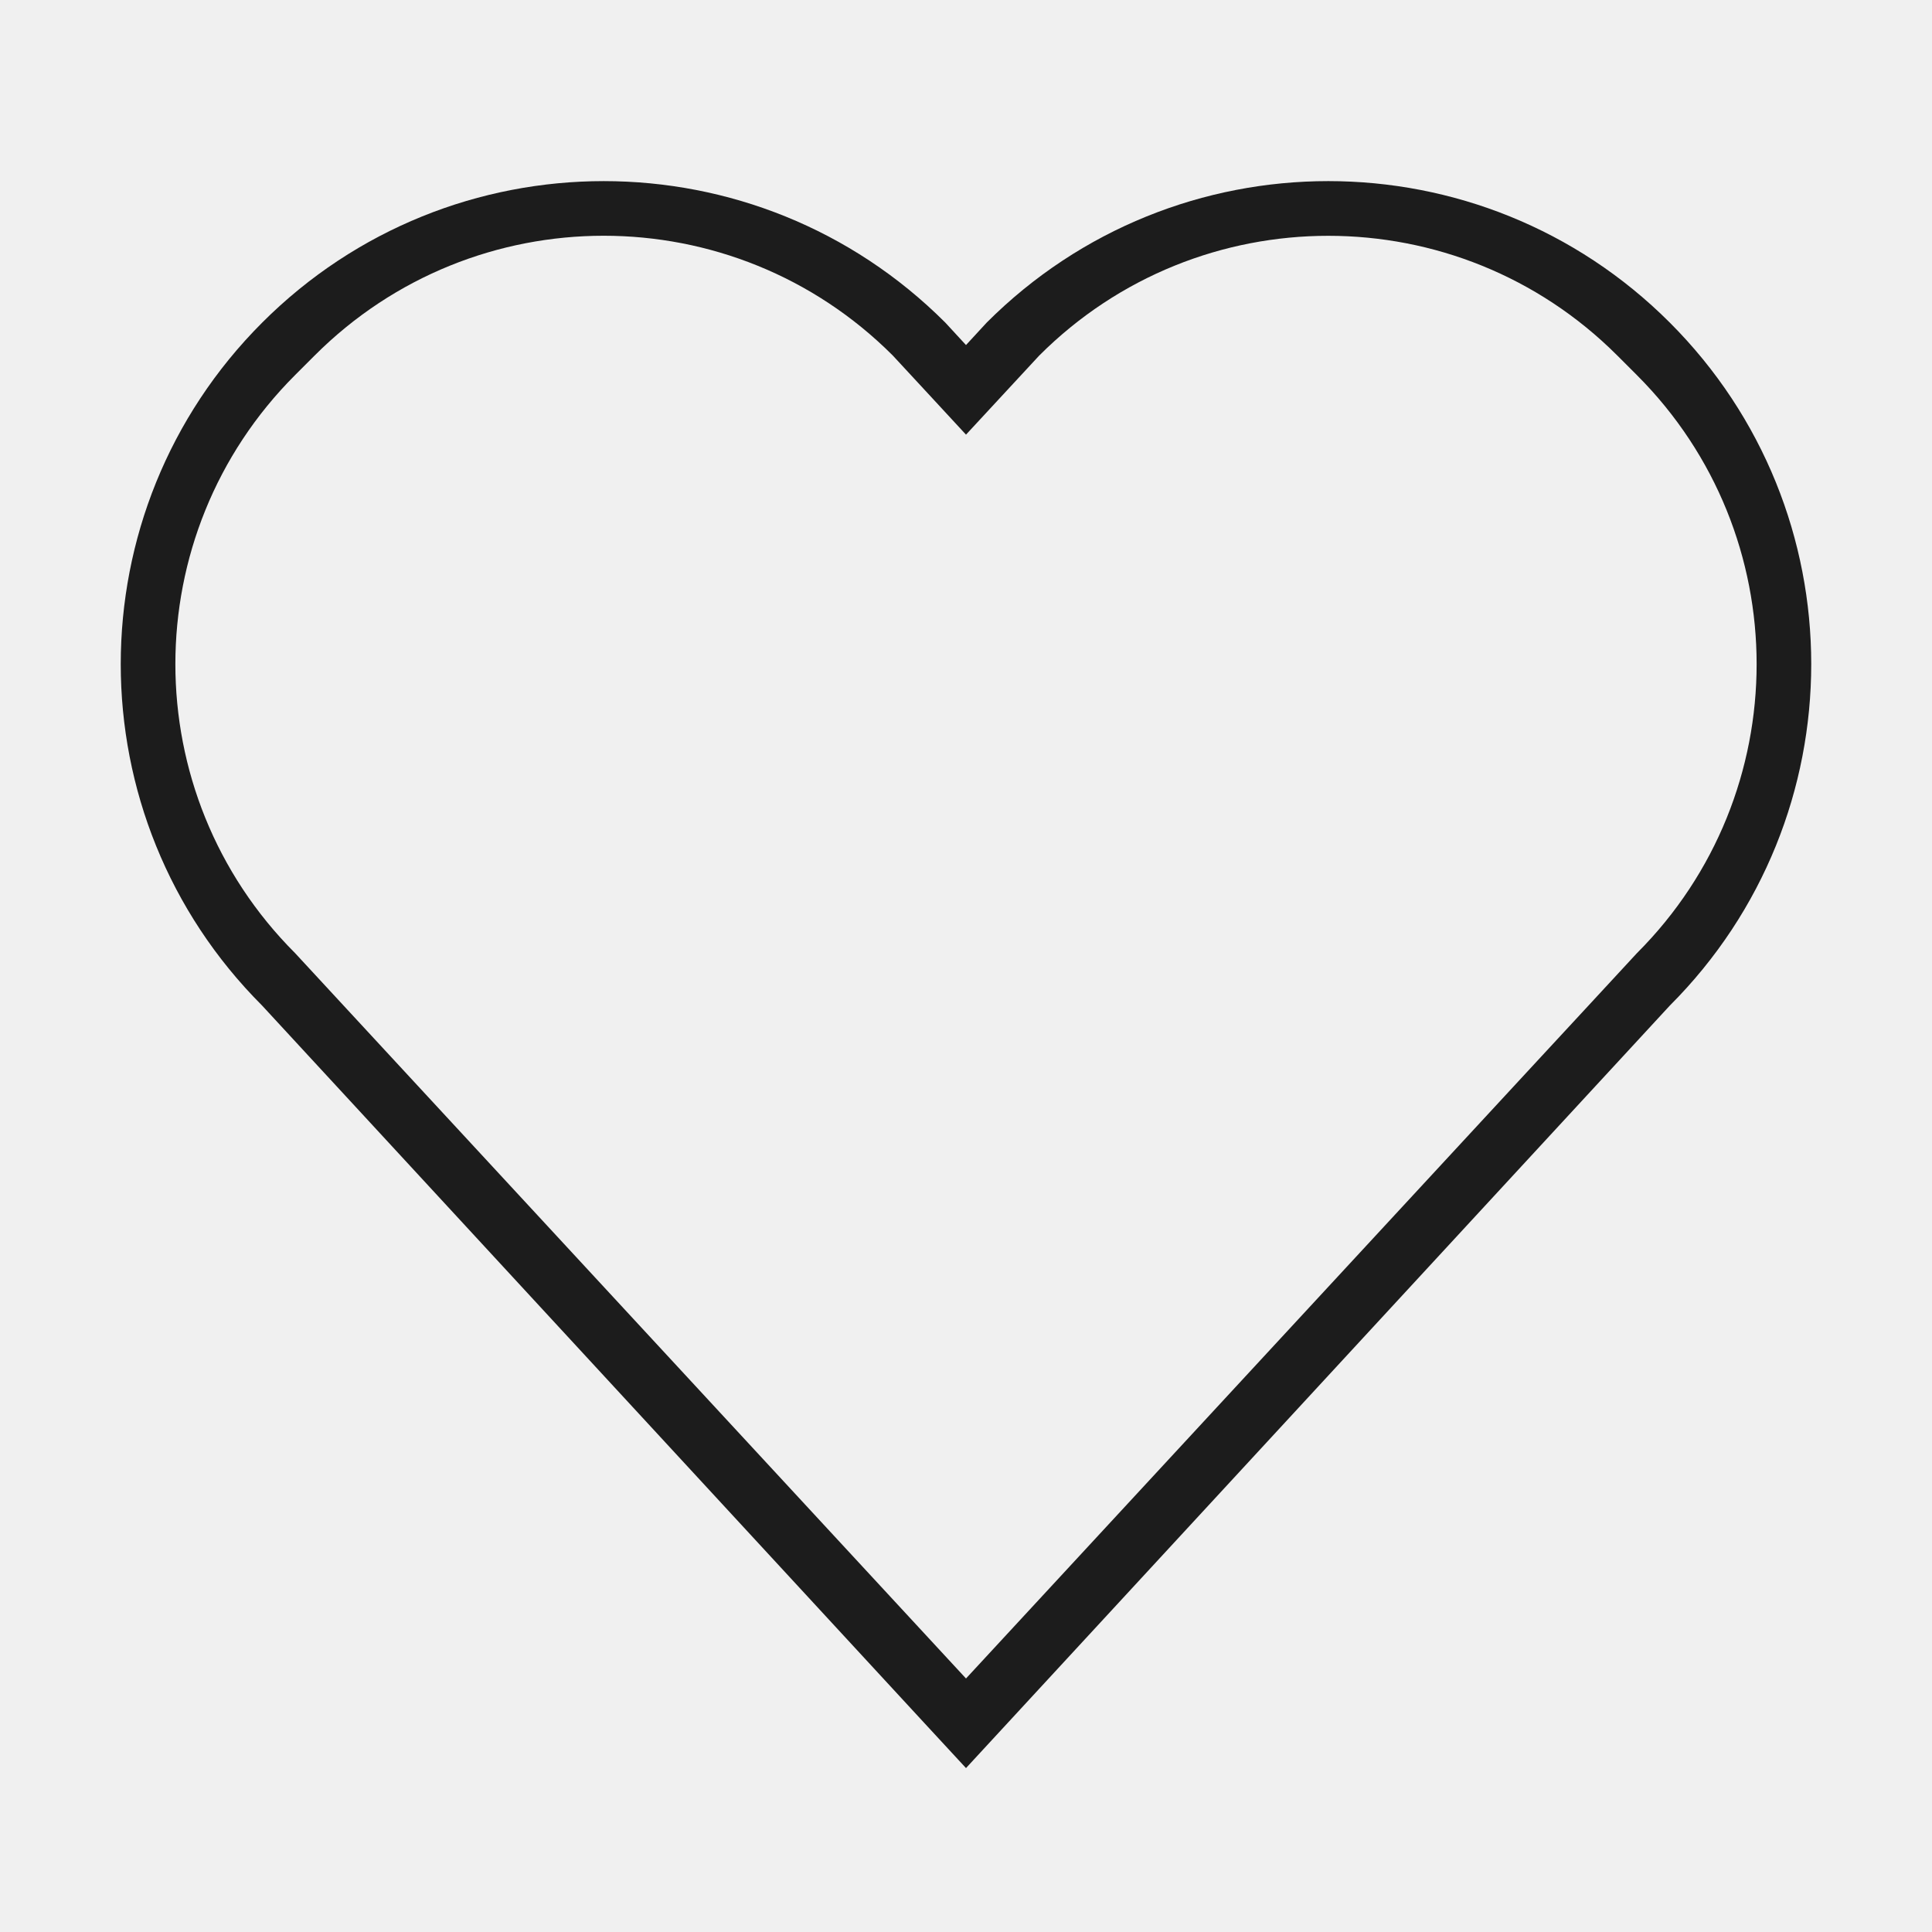
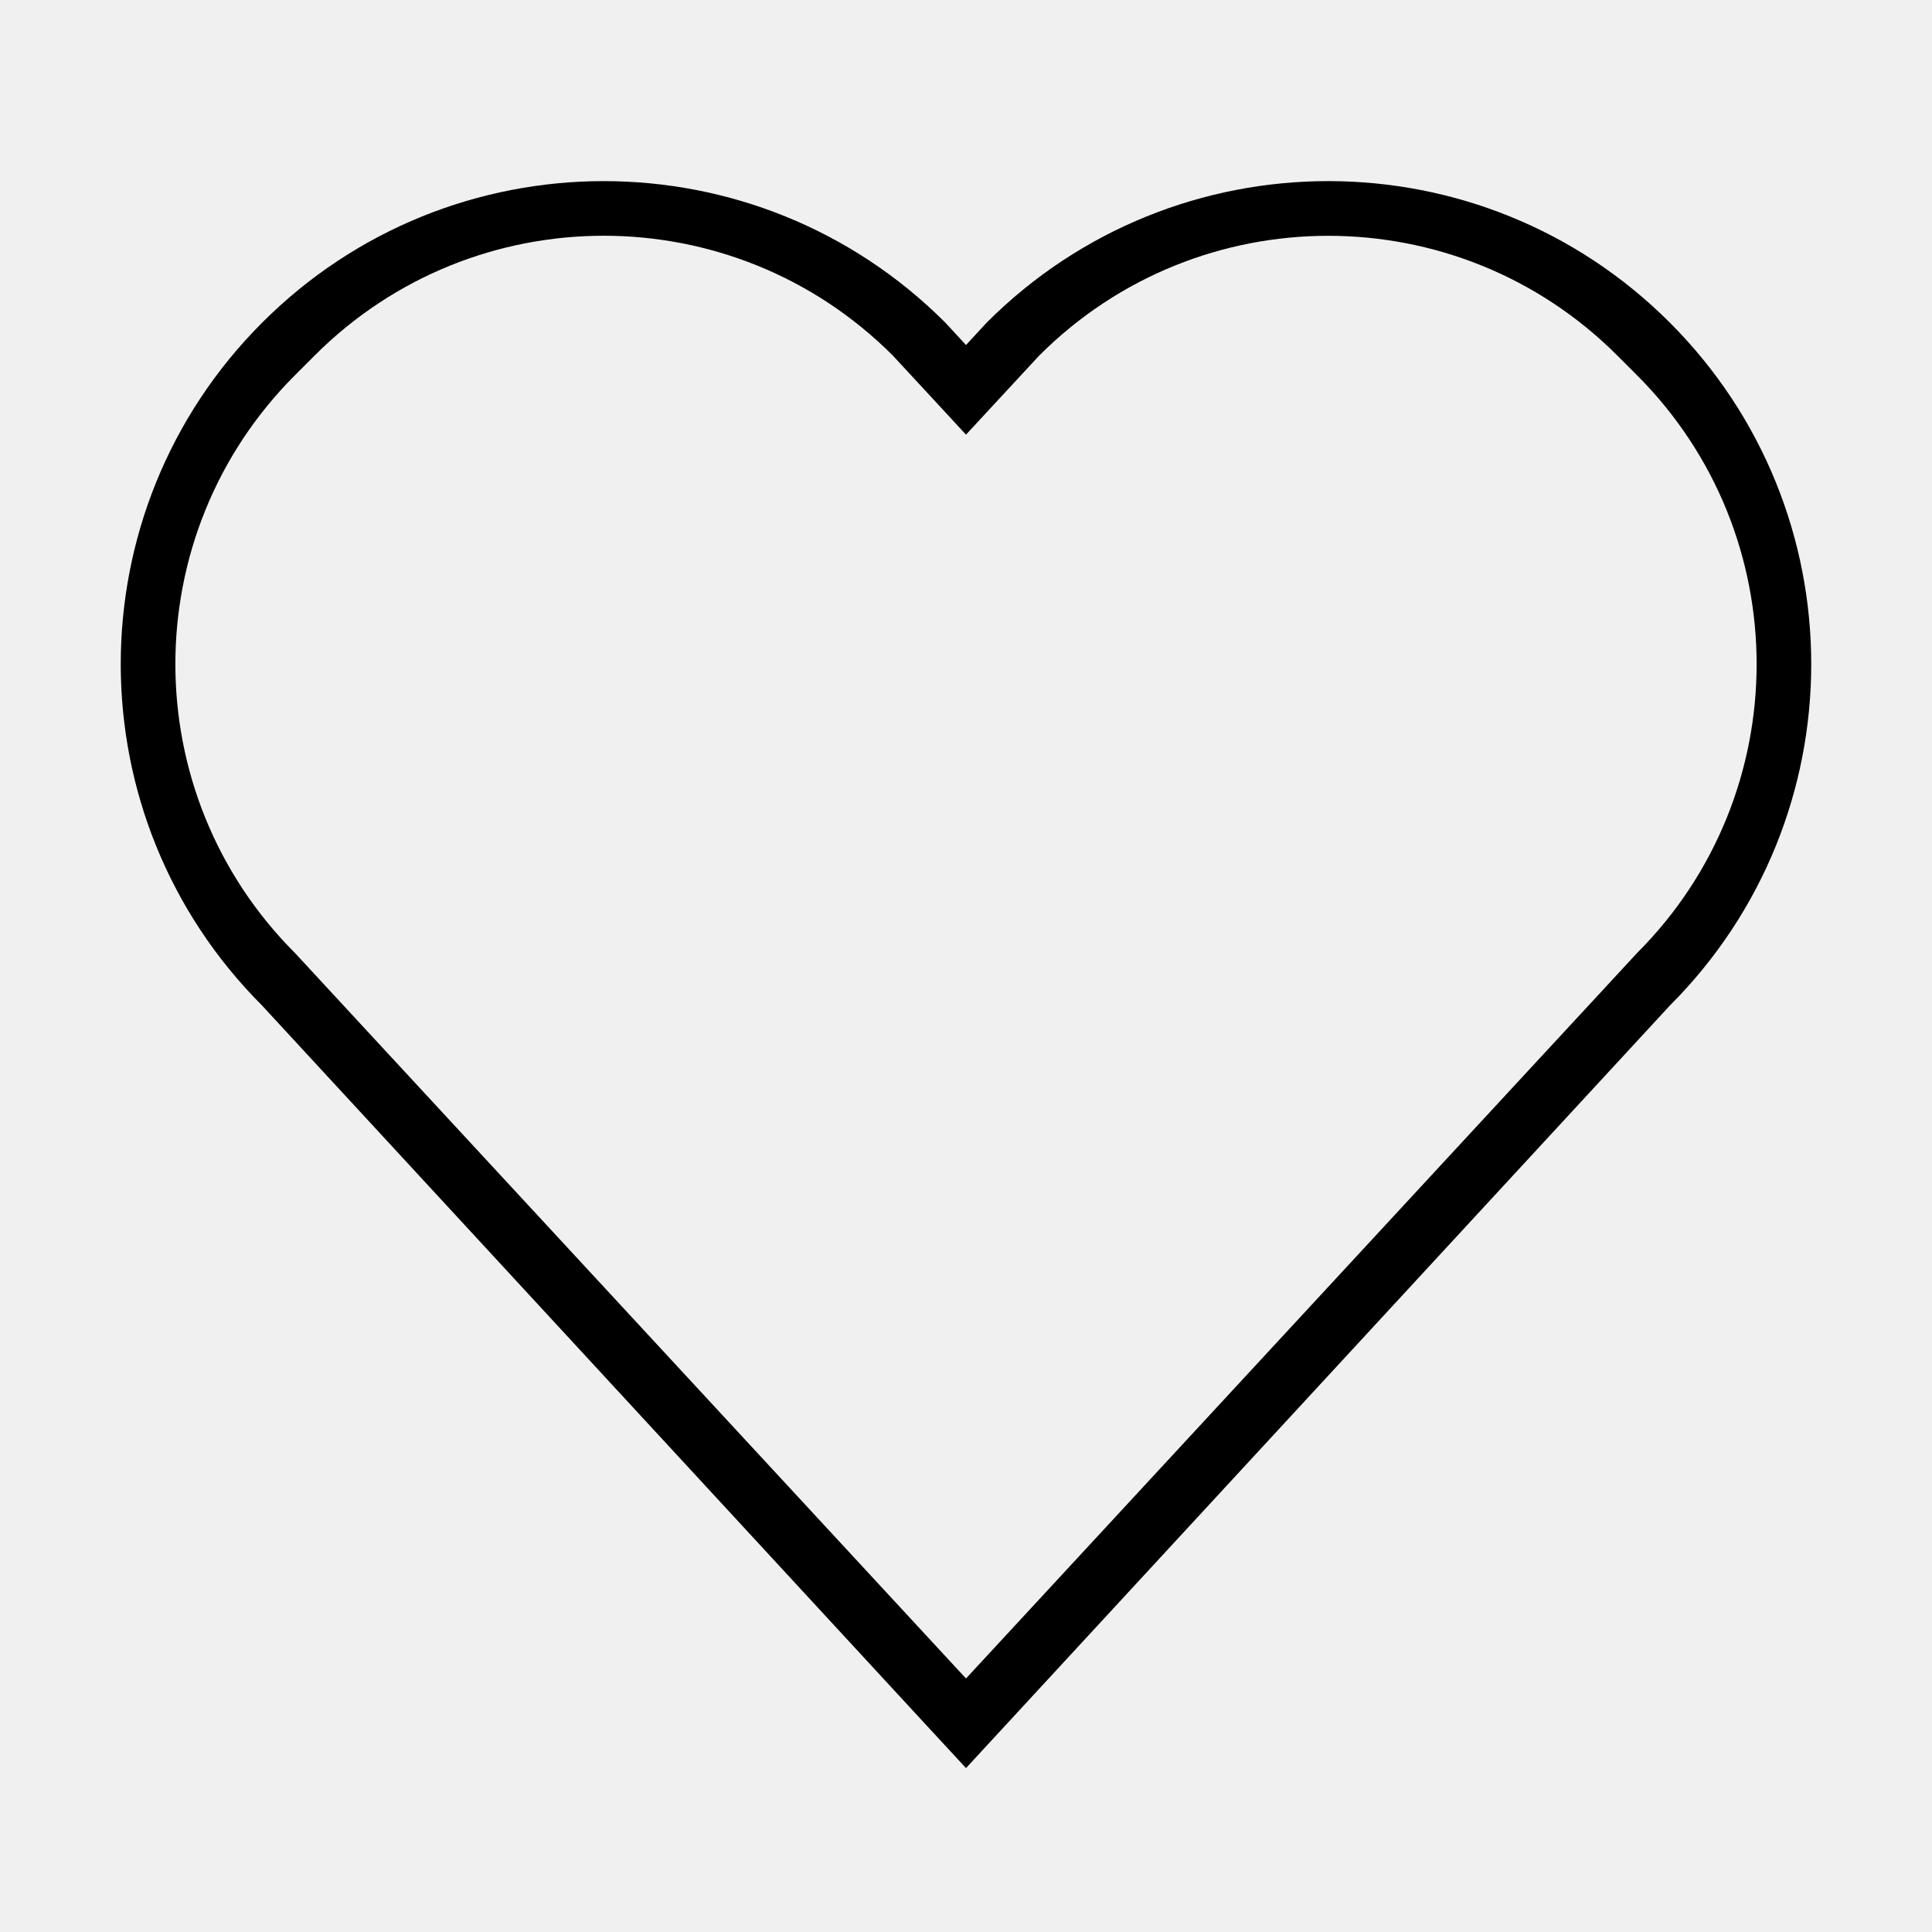
<svg xmlns="http://www.w3.org/2000/svg" width="32" height="32" viewBox="0 0 32 32" id="heart">
+   <style>
+         path {
+         fill: black;
+         }
+         @media (prefers-color-scheme: dark) {
+         path { fill: white; }
+         }
+     </style>
  <path fill="#1C1C1C" d="M27.657 5.343a8 8 0 0 0-11.314 0L16 5.715l-.343-.372A8 8 0 0 0 4.343 16.657l.778.843.675.731 9.518 10.312.686.742.686-.743 9.518-10.312.675-.731.778-.843a8 8 0 0 0 0-11.313zm-.545 10.445l-.908.982-.676.73L16 27.801 6.472 17.5l-.676-.731-.908-.982a6.77 6.77 0 0 1 0-9.575l.324-.324a6.77 6.77 0 0 1 9.575 0l.527.569.686.742.686-.741.527-.569a6.77 6.77 0 0 1 9.575 0l.324.324a6.77 6.77 0 0 1 0 9.575z" />
</svg>
